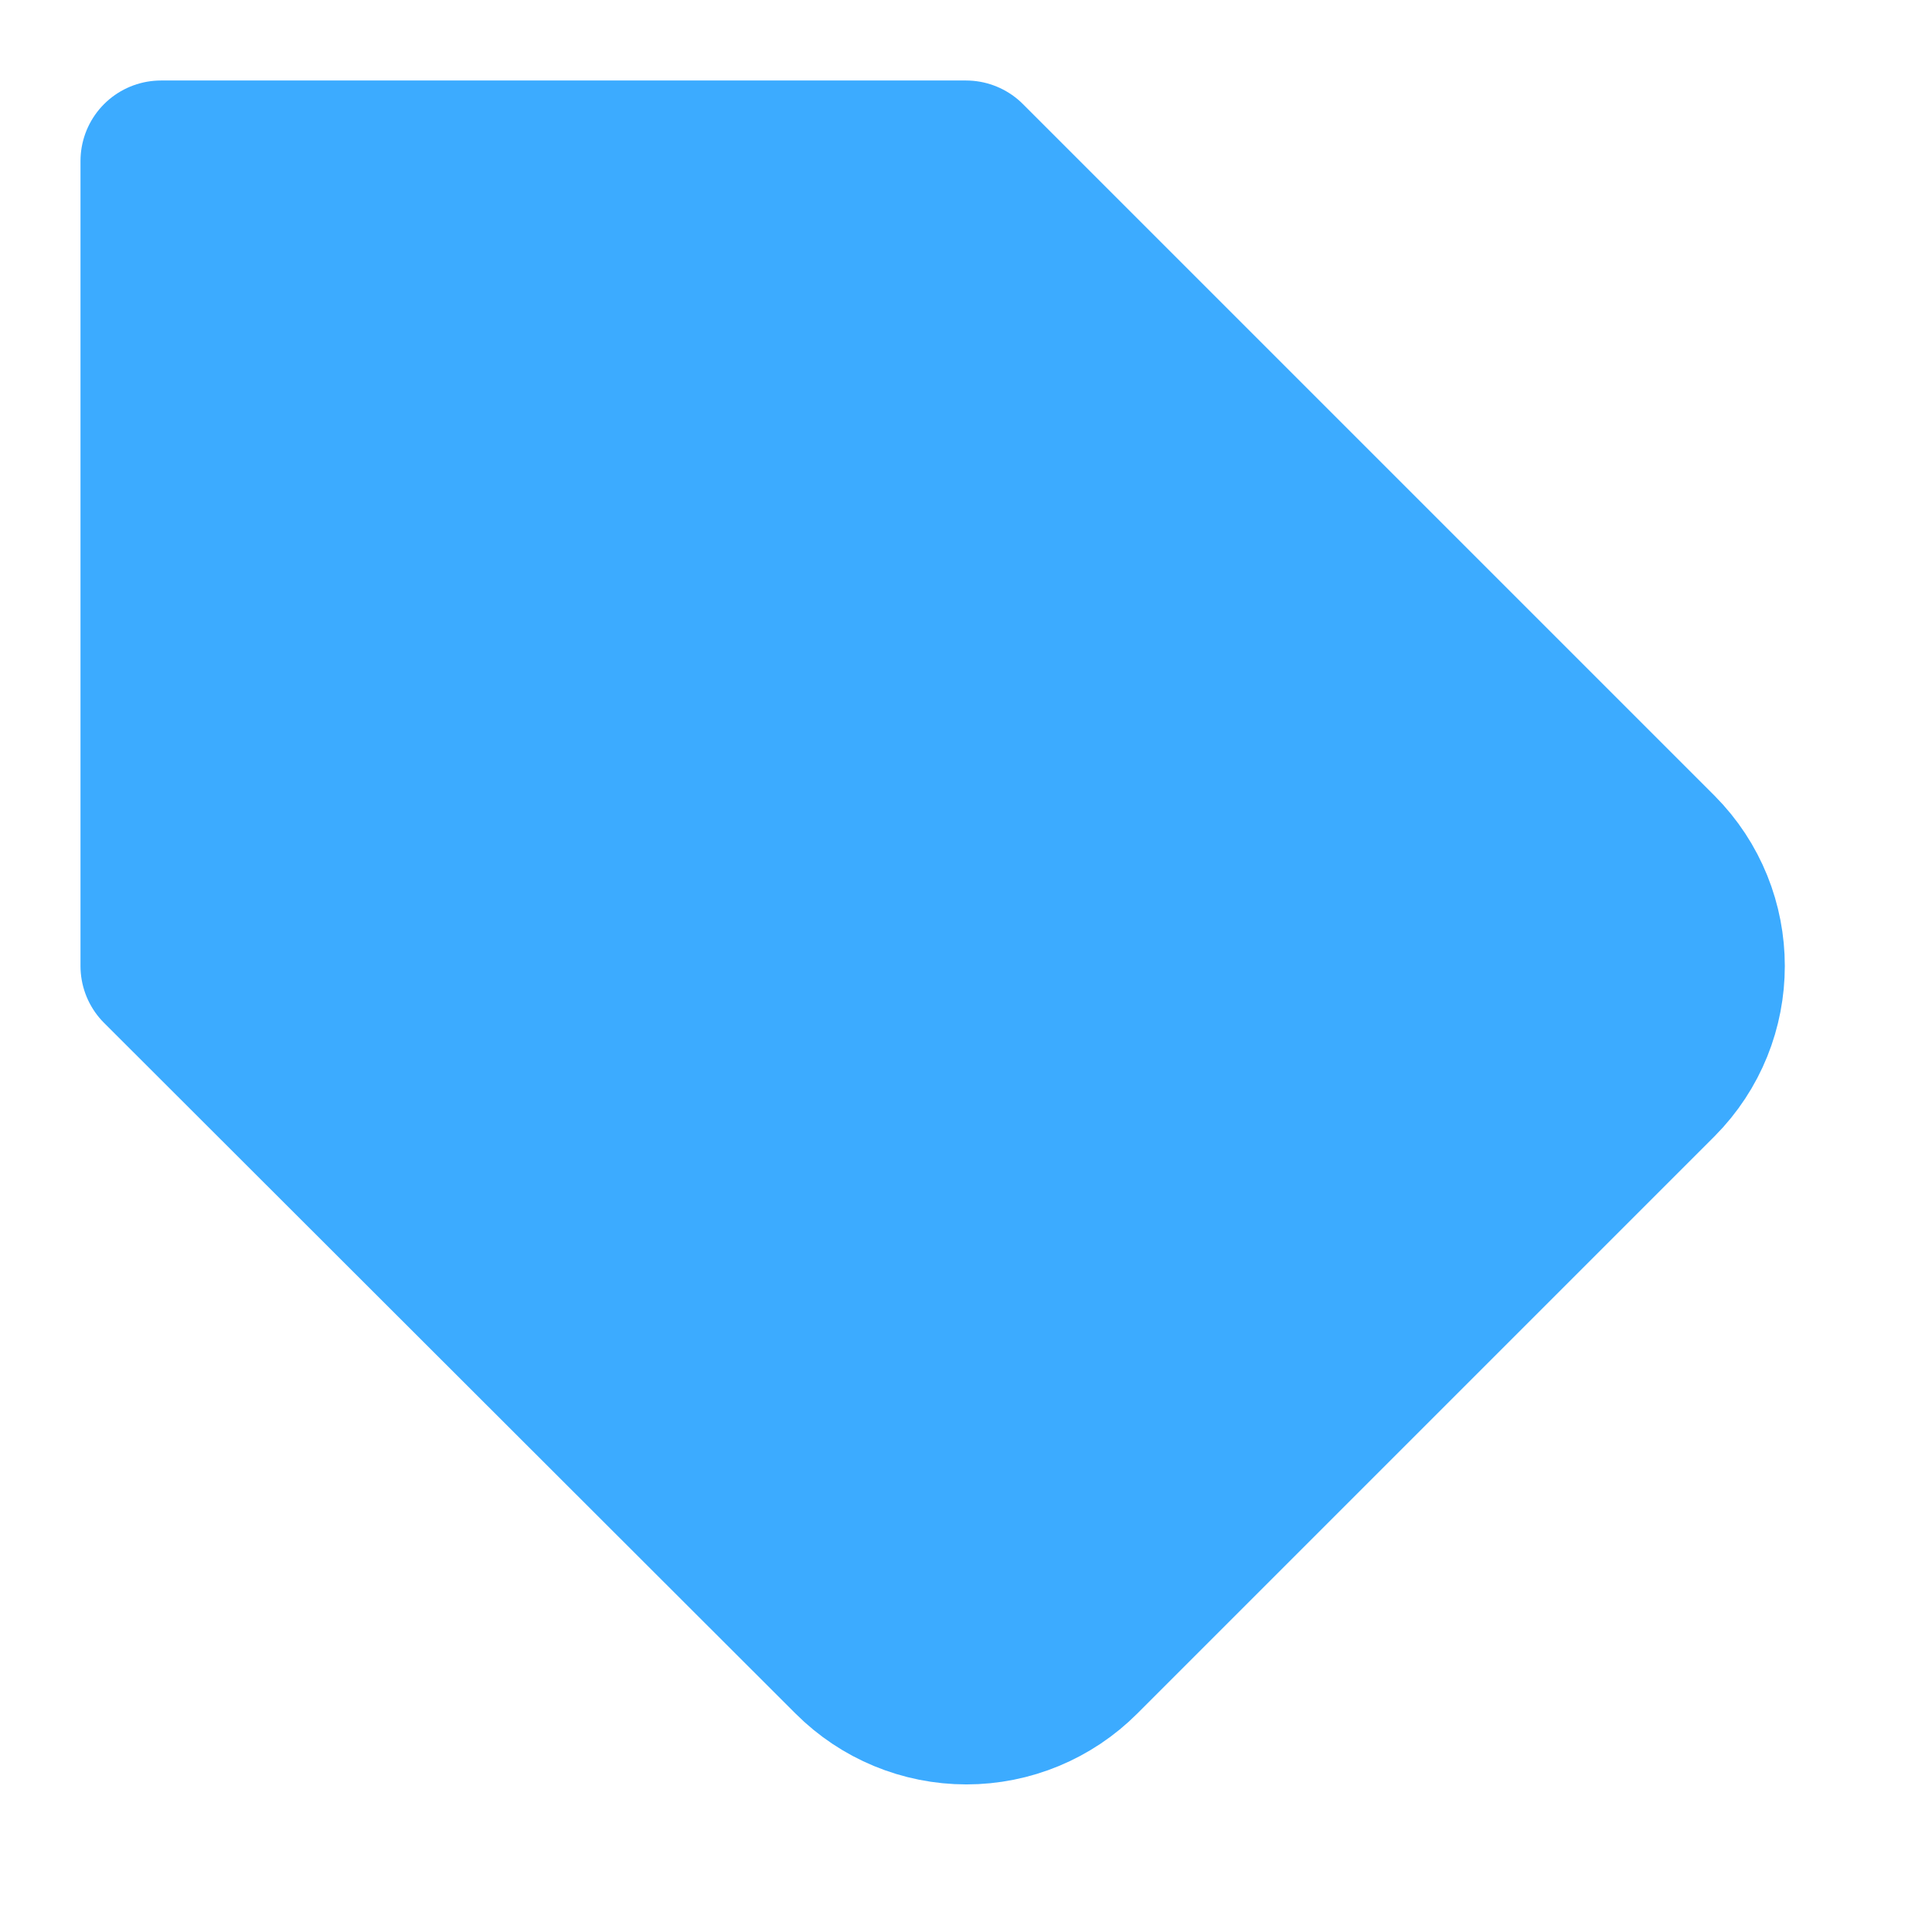
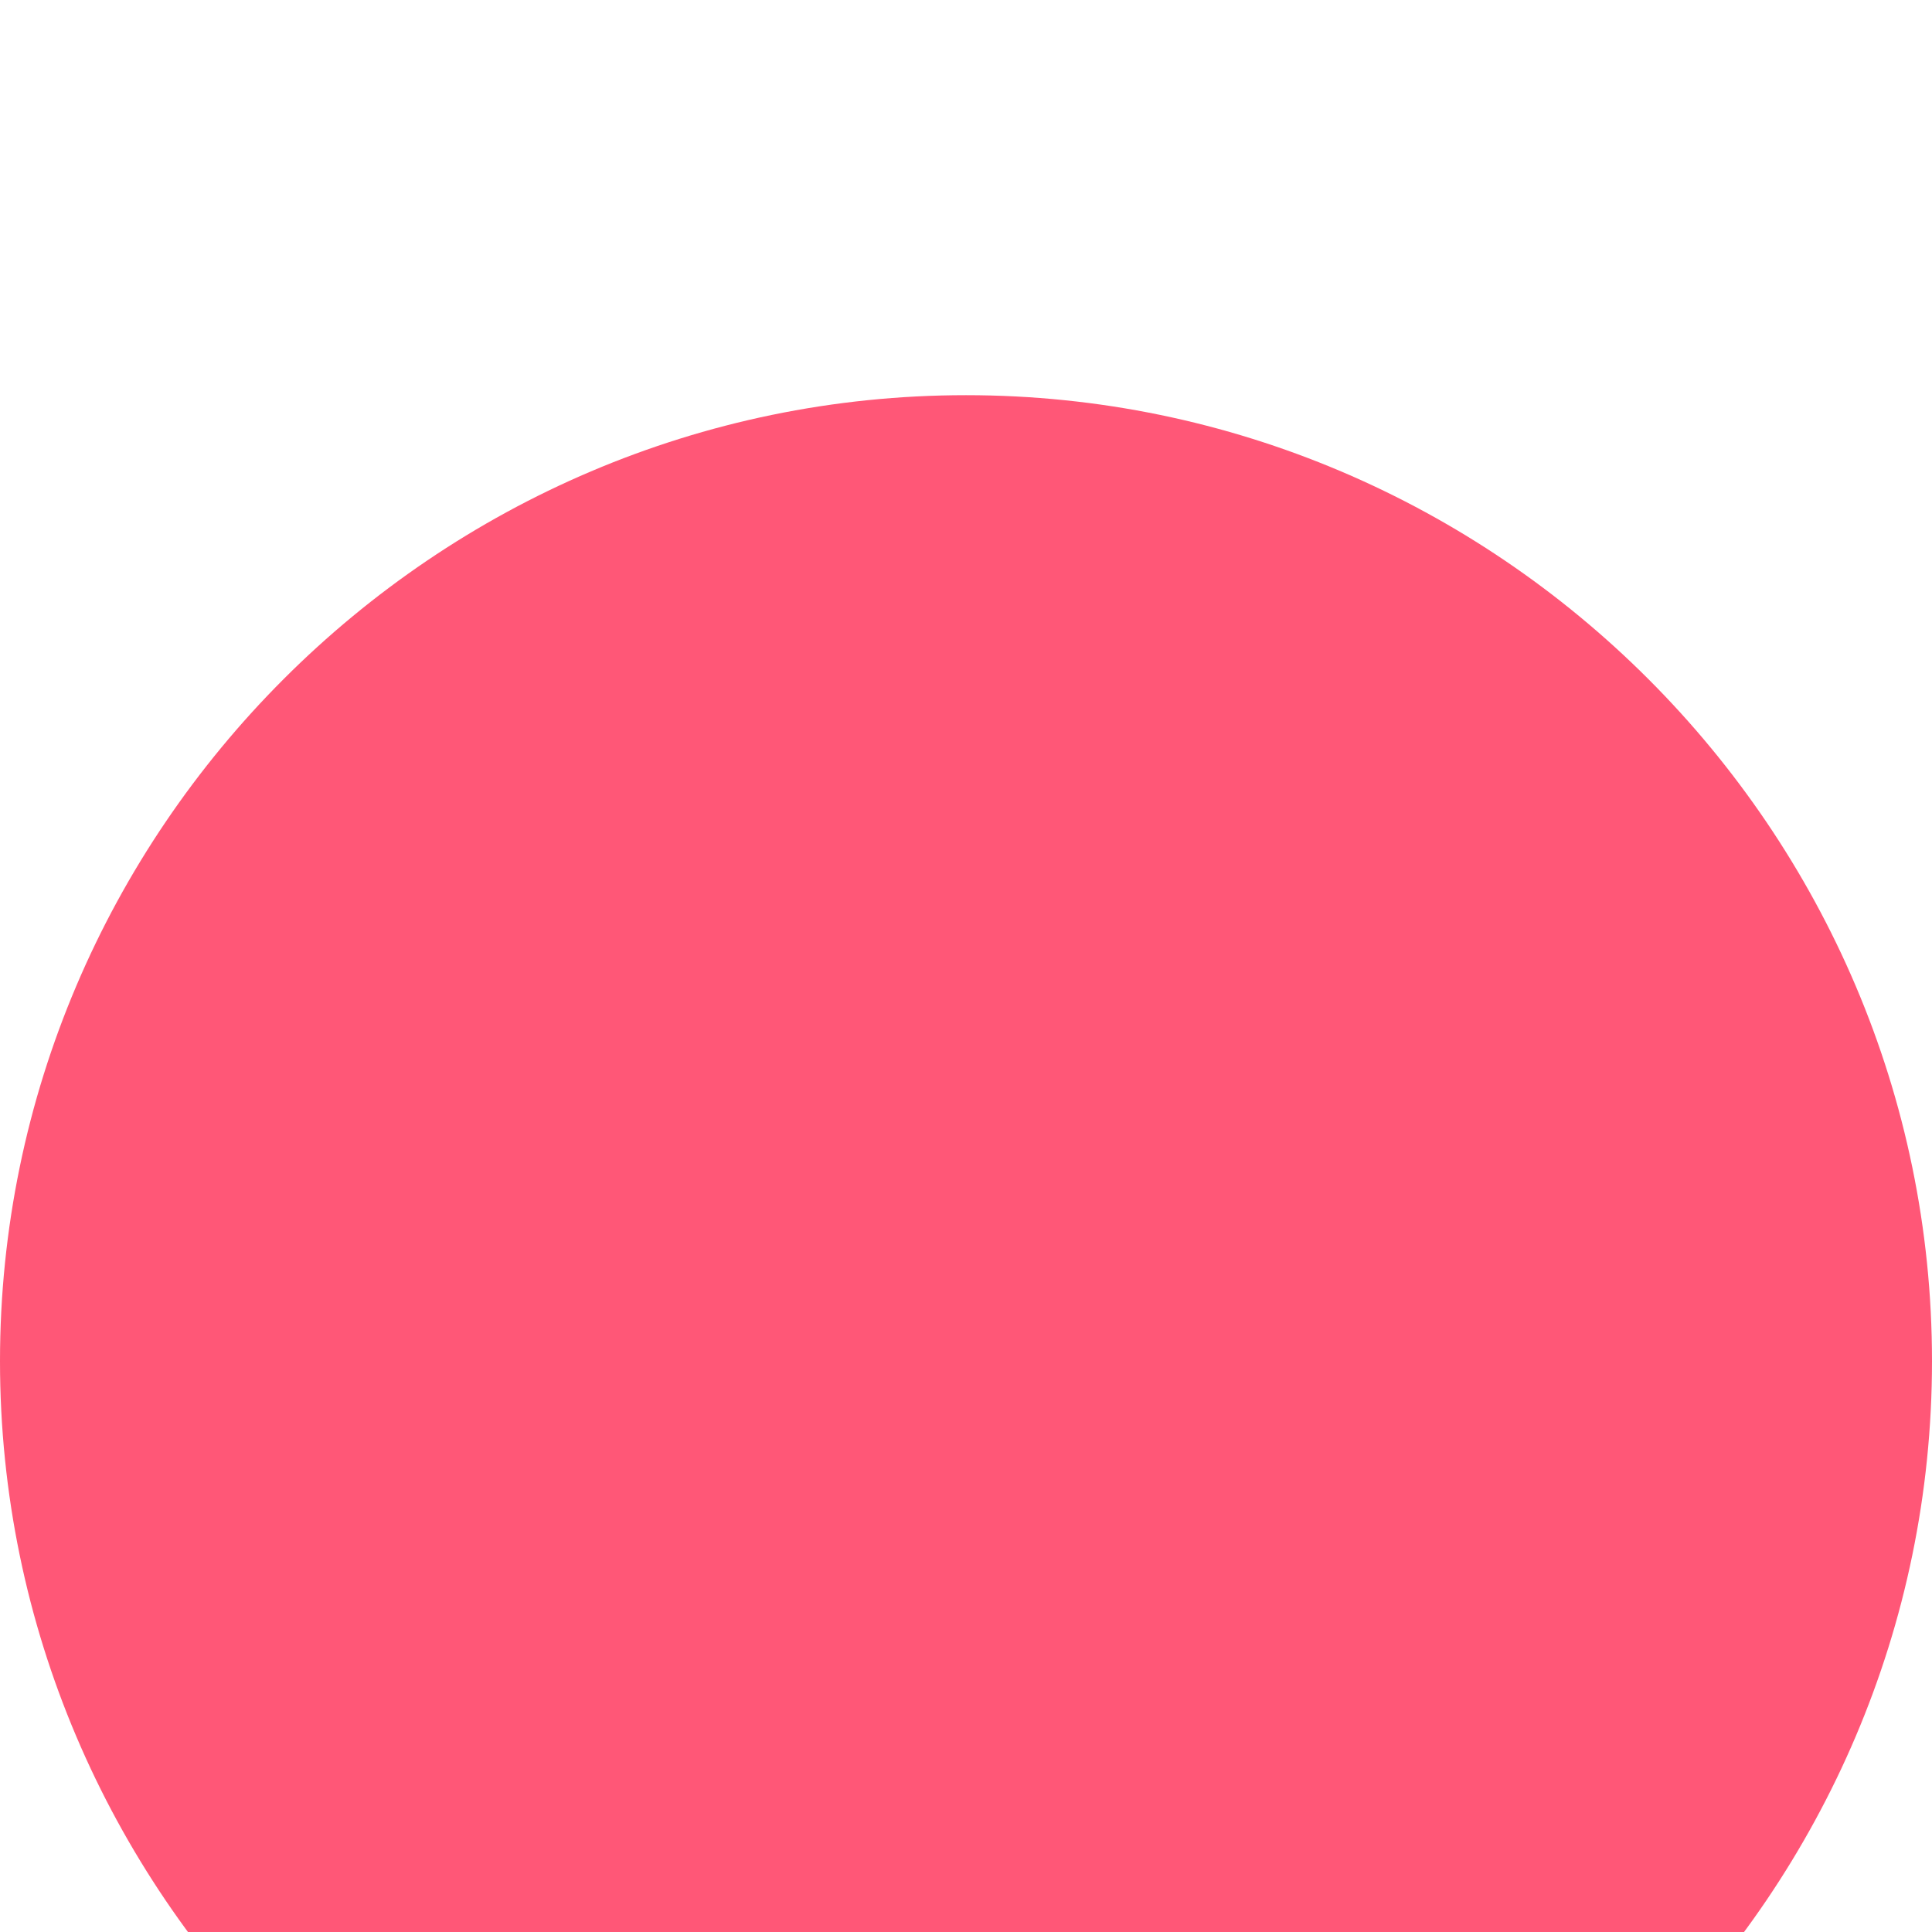
- <svg xmlns="http://www.w3.org/2000/svg" viewBox="0 0 24 24" fill="#3CABFF" stroke="#3CABFF" stroke-width="2" stroke-linecap="round" stroke-linejoin="round" class="feather feather-tag">
-   <path d="M20.59 13.41l-7.17 7.17a2 2 0 0 1-2.83 0L2 12V2h10l8.59 8.59a2 2 0 0 1 0 2.82z" />
-   <line x1="7" y1="7" x2="7.01" y2="7" />
+ <svg xmlns="http://www.w3.org/2000/svg" version="1.0" width="44pt" height="44pt" viewBox="0 0 44 44" preserveAspectRatio="xMidYMid meet">
+   <g transform="translate(0,44) scale(0.1,-0.1)" fill="#ff5777" stroke="none">
+     <path d="M220 350 c-121 -0 -220 -99 -220 -220 0 -121 99 -220 220 -220 121 0 220 99 220 220 0 121 -99 220 -220 220z m-80 -150 c0 -44 36 -80 80 -80 44 0 80 36 80 80 0 44 -36 80 -80 80 -44 0 -80 -36 -80 -80z m80 -50 c-28 0 -50 22 -50 50 0 28 22 50 50 50 28 0 50 -22 50 -50 0 -28 -22 -50 -50 -50z m0 30 c11 0 20 9 20 20 0 11 -9 20 -20 20 -11 0 -20 -9 -20 -20 0 -11 9 -20 20 -20z" />
+   </g>
</svg>
